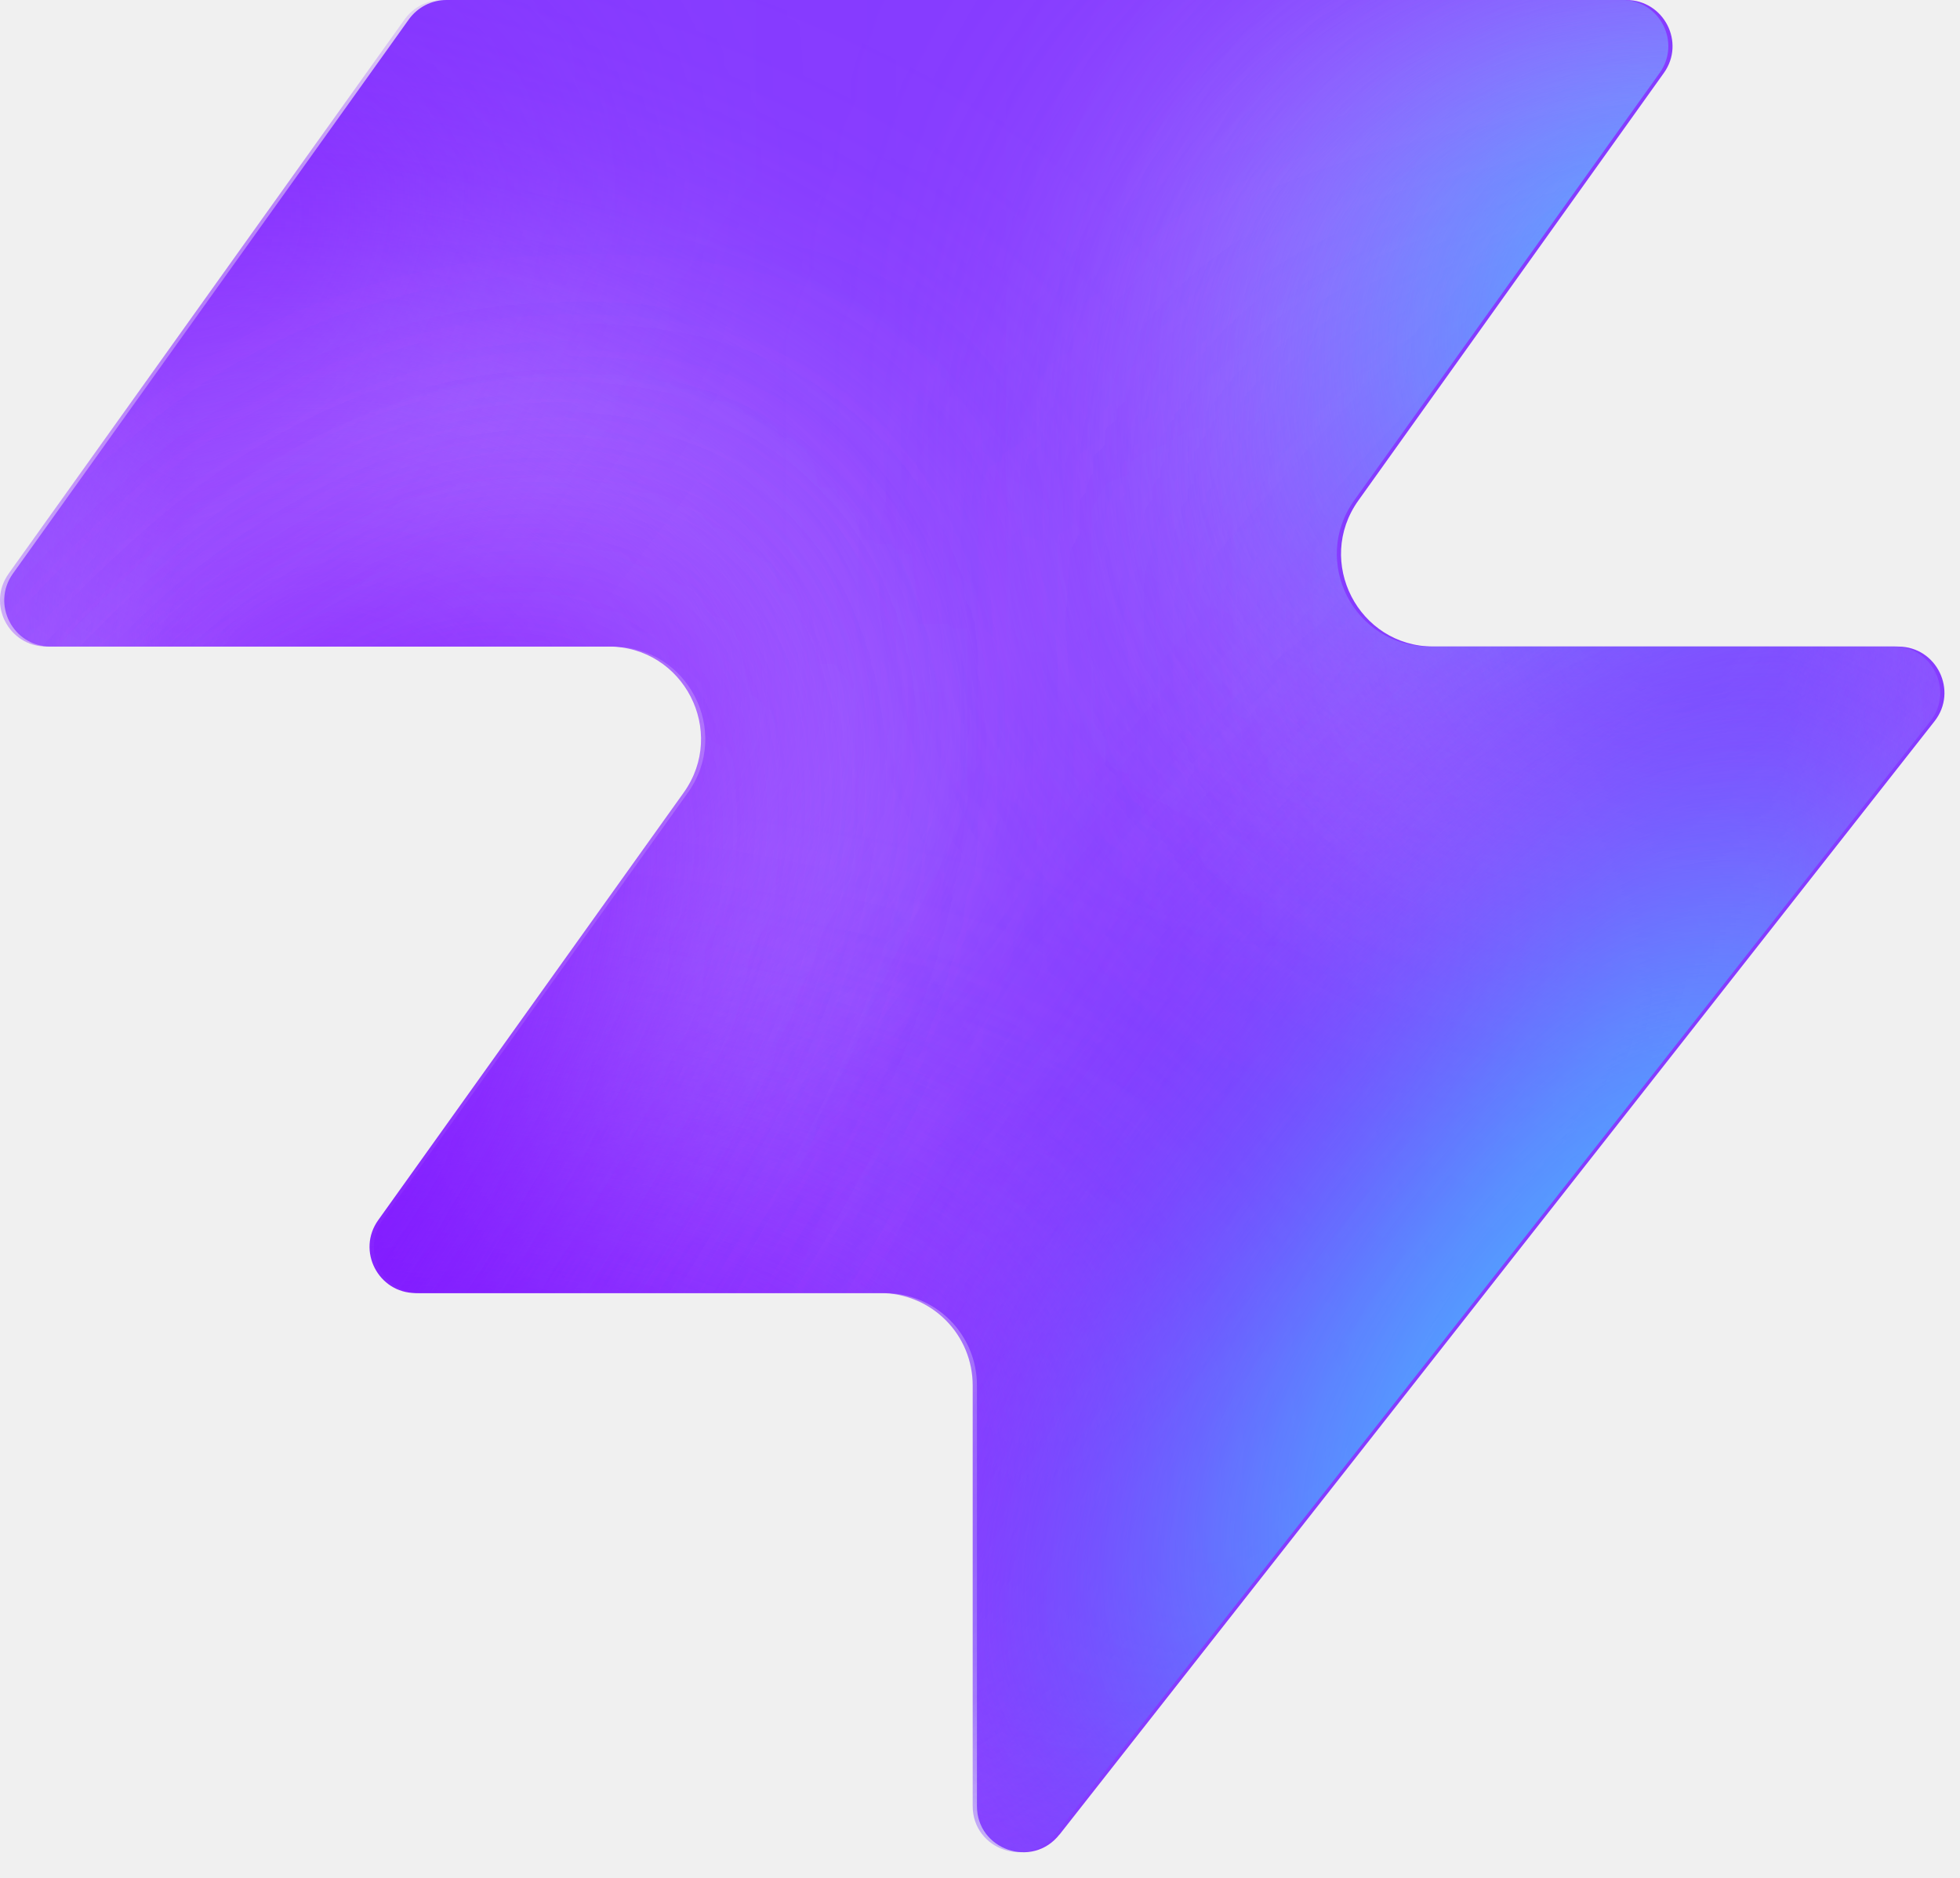
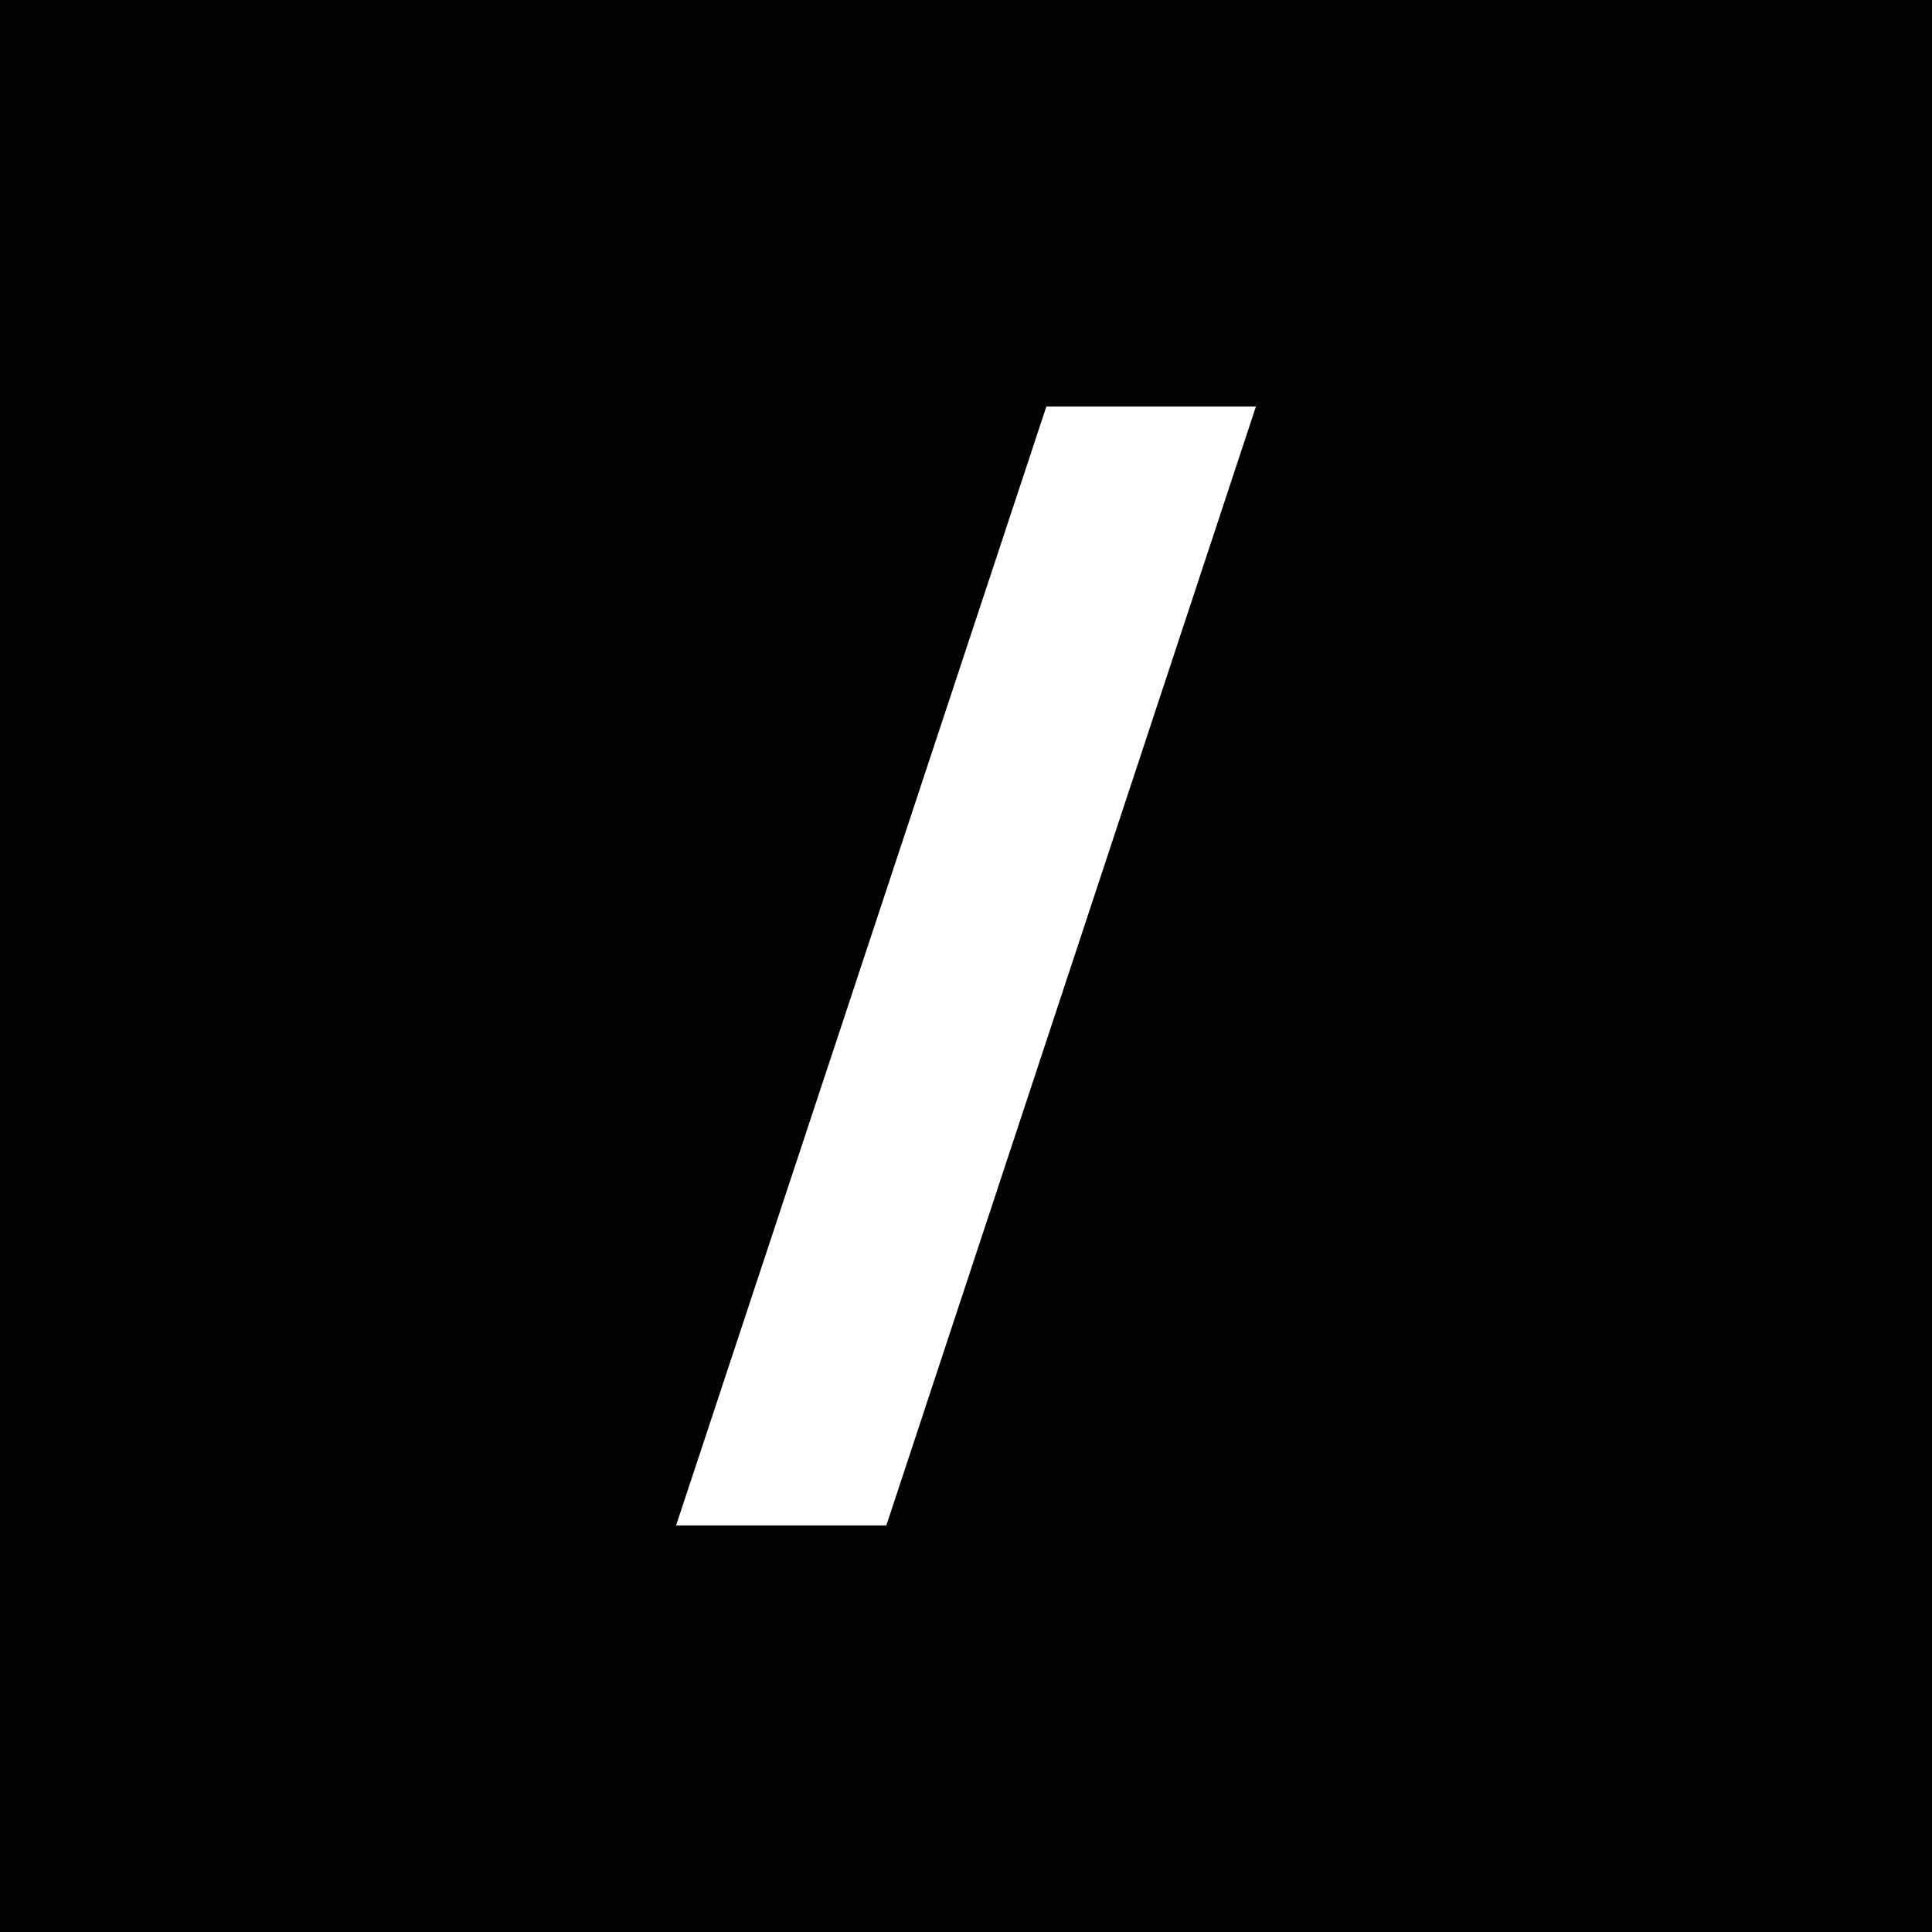
- <svg xmlns="http://www.w3.org/2000/svg" width="48" height="46" fill="none" viewBox="0 0 48 46">
-   <path fill="#863bff" d="M25.946 44.938c-.664.845-2.021.375-2.021-.698V33.937a2.26 2.26 0 0 0-2.262-2.262H10.287c-.92 0-1.456-1.04-.92-1.788l7.48-10.471c1.07-1.497 0-3.578-1.842-3.578H1.237c-.92 0-1.456-1.04-.92-1.788L10.013.474c.214-.297.556-.474.92-.474h28.894c.92 0 1.456 1.04.92 1.788l-7.48 10.471c-1.07 1.498 0 3.579 1.842 3.579h11.377c.943 0 1.473 1.088.89 1.83L25.947 44.94z" style="fill:#863bff;fill:color(display-p3 .525 .23 1);fill-opacity:1" />
-   <mask id="a" width="48" height="46" x="0" y="0" maskUnits="userSpaceOnUse" style="mask-type:alpha">
-     <path fill="#000" d="M25.842 44.938c-.664.844-2.021.375-2.021-.698V33.937a2.26 2.26 0 0 0-2.262-2.262H10.183c-.92 0-1.456-1.04-.92-1.788l7.48-10.471c1.07-1.498 0-3.579-1.842-3.579H1.133c-.92 0-1.456-1.04-.92-1.787L9.91.473c.214-.297.556-.474.92-.474h28.894c.92 0 1.456 1.04.92 1.788l-7.48 10.471c-1.07 1.498 0 3.578 1.842 3.578h11.377c.943 0 1.473 1.088.89 1.832L25.843 44.94z" style="fill:#000;fill-opacity:1" />
-   </mask>
-   <g mask="url(#a)">
-     <g filter="url(#b)">
-       <ellipse cx="5.508" cy="14.704" fill="#ede6ff" rx="5.508" ry="14.704" style="fill:#ede6ff;fill:color(display-p3 .927 .903 1);fill-opacity:1" transform="matrix(.00324 1 1 -.00324 -4.47 31.516)" />
-     </g>
-     <g filter="url(#c)">
-       <ellipse cx="10.399" cy="29.851" fill="#ede6ff" rx="10.399" ry="29.851" style="fill:#ede6ff;fill:color(display-p3 .927 .903 1);fill-opacity:1" transform="matrix(.00324 1 1 -.00324 -39.328 7.883)" />
-     </g>
-     <g filter="url(#d)">
-       <ellipse cx="5.508" cy="30.487" fill="#7e14ff" rx="5.508" ry="30.487" style="fill:#7e14ff;fill:color(display-p3 .492 .077 1);fill-opacity:1" transform="rotate(89.814 -25.913 -14.639)scale(1 -1)" />
-     </g>
-     <g filter="url(#e)">
-       <ellipse cx="5.508" cy="30.599" fill="#7e14ff" rx="5.508" ry="30.599" style="fill:#7e14ff;fill:color(display-p3 .492 .077 1);fill-opacity:1" transform="rotate(89.814 -32.644 -3.334)scale(1 -1)" />
-     </g>
-     <g filter="url(#f)">
-       <ellipse cx="5.508" cy="30.599" fill="#7e14ff" rx="5.508" ry="30.599" style="fill:#7e14ff;fill:color(display-p3 .492 .077 1);fill-opacity:1" transform="matrix(.00324 1 1 -.00324 -34.34 30.47)" />
-     </g>
-     <g filter="url(#g)">
-       <ellipse cx="14.072" cy="22.078" fill="#ede6ff" rx="14.072" ry="22.078" style="fill:#ede6ff;fill:color(display-p3 .927 .903 1);fill-opacity:1" transform="rotate(93.35 24.506 48.493)scale(-1 1)" />
-     </g>
-     <g filter="url(#h)">
-       <ellipse cx="3.47" cy="21.501" fill="#7e14ff" rx="3.47" ry="21.501" style="fill:#7e14ff;fill:color(display-p3 .492 .077 1);fill-opacity:1" transform="rotate(89.009 28.708 47.59)scale(-1 1)" />
-     </g>
-     <g filter="url(#i)">
-       <ellipse cx="3.47" cy="21.501" fill="#7e14ff" rx="3.47" ry="21.501" style="fill:#7e14ff;fill:color(display-p3 .492 .077 1);fill-opacity:1" transform="rotate(89.009 28.708 47.59)scale(-1 1)" />
-     </g>
-     <g filter="url(#j)">
-       <ellipse cx=".387" cy="8.972" fill="#7e14ff" rx="4.407" ry="29.108" style="fill:#7e14ff;fill:color(display-p3 .492 .077 1);fill-opacity:1" transform="rotate(39.51 .387 8.972)" />
-     </g>
-     <g filter="url(#k)">
-       <ellipse cx="47.523" cy="-6.092" fill="#7e14ff" rx="4.407" ry="29.108" style="fill:#7e14ff;fill:color(display-p3 .492 .077 1);fill-opacity:1" transform="rotate(37.892 47.523 -6.092)" />
-     </g>
-     <g filter="url(#l)">
-       <ellipse cx="41.412" cy="6.333" fill="#47bfff" rx="5.971" ry="9.665" style="fill:#47bfff;fill:color(display-p3 .28 .748 1);fill-opacity:1" transform="rotate(37.892 41.412 6.333)" />
-     </g>
-     <g filter="url(#m)">
-       <ellipse cx="-1.879" cy="38.332" fill="#7e14ff" rx="4.407" ry="29.108" style="fill:#7e14ff;fill:color(display-p3 .492 .077 1);fill-opacity:1" transform="rotate(37.892 -1.88 38.332)" />
-     </g>
-     <g filter="url(#n)">
-       <ellipse cx="-1.879" cy="38.332" fill="#7e14ff" rx="4.407" ry="29.108" style="fill:#7e14ff;fill:color(display-p3 .492 .077 1);fill-opacity:1" transform="rotate(37.892 -1.88 38.332)" />
-     </g>
-     <g filter="url(#o)">
-       <ellipse cx="35.651" cy="29.907" fill="#7e14ff" rx="4.407" ry="29.108" style="fill:#7e14ff;fill:color(display-p3 .492 .077 1);fill-opacity:1" transform="rotate(37.892 35.651 29.907)" />
-     </g>
-     <g filter="url(#p)">
-       <ellipse cx="38.418" cy="32.4" fill="#47bfff" rx="5.971" ry="15.297" style="fill:#47bfff;fill:color(display-p3 .28 .748 1);fill-opacity:1" transform="rotate(37.892 38.418 32.4)" />
-     </g>
-   </g>
+ <svg xmlns="http://www.w3.org/2000/svg" id="Layer_1" version="1.1" viewBox="0 0 554.1 554.1">
  <defs>
-     <filter id="b" width="60.045" height="41.654" x="-19.77" y="16.149" color-interpolation-filters="sRGB" filterUnits="userSpaceOnUse">
-       <feFlood flood-opacity="0" result="BackgroundImageFix" />
-       <feBlend in="SourceGraphic" in2="BackgroundImageFix" result="shape" />
-       <feGaussianBlur result="effect1_foregroundBlur_2002_17158" stdDeviation="7.659" />
-     </filter>
-     <filter id="c" width="90.34" height="51.437" x="-54.613" y="-7.533" color-interpolation-filters="sRGB" filterUnits="userSpaceOnUse">
-       <feFlood flood-opacity="0" result="BackgroundImageFix" />
-       <feBlend in="SourceGraphic" in2="BackgroundImageFix" result="shape" />
-       <feGaussianBlur result="effect1_foregroundBlur_2002_17158" stdDeviation="7.659" />
-     </filter>
-     <filter id="d" width="79.355" height="29.4" x="-49.64" y="2.03" color-interpolation-filters="sRGB" filterUnits="userSpaceOnUse">
-       <feFlood flood-opacity="0" result="BackgroundImageFix" />
-       <feBlend in="SourceGraphic" in2="BackgroundImageFix" result="shape" />
-       <feGaussianBlur result="effect1_foregroundBlur_2002_17158" stdDeviation="4.596" />
-     </filter>
-     <filter id="e" width="79.579" height="29.4" x="-45.045" y="20.029" color-interpolation-filters="sRGB" filterUnits="userSpaceOnUse">
-       <feFlood flood-opacity="0" result="BackgroundImageFix" />
-       <feBlend in="SourceGraphic" in2="BackgroundImageFix" result="shape" />
-       <feGaussianBlur result="effect1_foregroundBlur_2002_17158" stdDeviation="4.596" />
-     </filter>
-     <filter id="f" width="79.579" height="29.4" x="-43.513" y="21.178" color-interpolation-filters="sRGB" filterUnits="userSpaceOnUse">
-       <feFlood flood-opacity="0" result="BackgroundImageFix" />
-       <feBlend in="SourceGraphic" in2="BackgroundImageFix" result="shape" />
-       <feGaussianBlur result="effect1_foregroundBlur_2002_17158" stdDeviation="4.596" />
-     </filter>
-     <filter id="g" width="74.749" height="58.852" x="15.756" y="-17.901" color-interpolation-filters="sRGB" filterUnits="userSpaceOnUse">
-       <feFlood flood-opacity="0" result="BackgroundImageFix" />
-       <feBlend in="SourceGraphic" in2="BackgroundImageFix" result="shape" />
-       <feGaussianBlur result="effect1_foregroundBlur_2002_17158" stdDeviation="7.659" />
-     </filter>
-     <filter id="h" width="61.377" height="25.362" x="23.548" y="2.284" color-interpolation-filters="sRGB" filterUnits="userSpaceOnUse">
-       <feFlood flood-opacity="0" result="BackgroundImageFix" />
-       <feBlend in="SourceGraphic" in2="BackgroundImageFix" result="shape" />
-       <feGaussianBlur result="effect1_foregroundBlur_2002_17158" stdDeviation="4.596" />
-     </filter>
-     <filter id="i" width="61.377" height="25.362" x="23.548" y="2.284" color-interpolation-filters="sRGB" filterUnits="userSpaceOnUse">
-       <feFlood flood-opacity="0" result="BackgroundImageFix" />
-       <feBlend in="SourceGraphic" in2="BackgroundImageFix" result="shape" />
-       <feGaussianBlur result="effect1_foregroundBlur_2002_17158" stdDeviation="4.596" />
-     </filter>
-     <filter id="j" width="56.045" height="63.649" x="-27.636" y="-22.853" color-interpolation-filters="sRGB" filterUnits="userSpaceOnUse">
-       <feFlood flood-opacity="0" result="BackgroundImageFix" />
-       <feBlend in="SourceGraphic" in2="BackgroundImageFix" result="shape" />
-       <feGaussianBlur result="effect1_foregroundBlur_2002_17158" stdDeviation="4.596" />
-     </filter>
-     <filter id="k" width="54.814" height="64.646" x="20.116" y="-38.415" color-interpolation-filters="sRGB" filterUnits="userSpaceOnUse">
-       <feFlood flood-opacity="0" result="BackgroundImageFix" />
-       <feBlend in="SourceGraphic" in2="BackgroundImageFix" result="shape" />
-       <feGaussianBlur result="effect1_foregroundBlur_2002_17158" stdDeviation="4.596" />
-     </filter>
-     <filter id="l" width="33.541" height="35.313" x="24.641" y="-11.323" color-interpolation-filters="sRGB" filterUnits="userSpaceOnUse">
-       <feFlood flood-opacity="0" result="BackgroundImageFix" />
-       <feBlend in="SourceGraphic" in2="BackgroundImageFix" result="shape" />
-       <feGaussianBlur result="effect1_foregroundBlur_2002_17158" stdDeviation="4.596" />
-     </filter>
-     <filter id="m" width="54.814" height="64.646" x="-29.286" y="6.009" color-interpolation-filters="sRGB" filterUnits="userSpaceOnUse">
-       <feFlood flood-opacity="0" result="BackgroundImageFix" />
-       <feBlend in="SourceGraphic" in2="BackgroundImageFix" result="shape" />
-       <feGaussianBlur result="effect1_foregroundBlur_2002_17158" stdDeviation="4.596" />
-     </filter>
-     <filter id="n" width="54.814" height="64.646" x="-29.286" y="6.009" color-interpolation-filters="sRGB" filterUnits="userSpaceOnUse">
-       <feFlood flood-opacity="0" result="BackgroundImageFix" />
-       <feBlend in="SourceGraphic" in2="BackgroundImageFix" result="shape" />
-       <feGaussianBlur result="effect1_foregroundBlur_2002_17158" stdDeviation="4.596" />
-     </filter>
-     <filter id="o" width="54.814" height="64.646" x="8.244" y="-2.416" color-interpolation-filters="sRGB" filterUnits="userSpaceOnUse">
-       <feFlood flood-opacity="0" result="BackgroundImageFix" />
-       <feBlend in="SourceGraphic" in2="BackgroundImageFix" result="shape" />
-       <feGaussianBlur result="effect1_foregroundBlur_2002_17158" stdDeviation="4.596" />
-     </filter>
-     <filter id="p" width="39.409" height="43.623" x="18.713" y="10.588" color-interpolation-filters="sRGB" filterUnits="userSpaceOnUse">
-       <feFlood flood-opacity="0" result="BackgroundImageFix" />
-       <feBlend in="SourceGraphic" in2="BackgroundImageFix" result="shape" />
-       <feGaussianBlur result="effect1_foregroundBlur_2002_17158" stdDeviation="4.596" />
-     </filter>
+     <style>
+       .st0 {
+         fill: #fff;
+       }
+ 
+       .st1 {
+         fill: #010101;
+       }
+     </style>
  </defs>
+   <rect class="st1" width="554.1" height="554.1" />
+   <path class="st0" d="M193.9,437.5l106.2-320.9h60.1l-106,320.9h-60.4Z" />
</svg>
